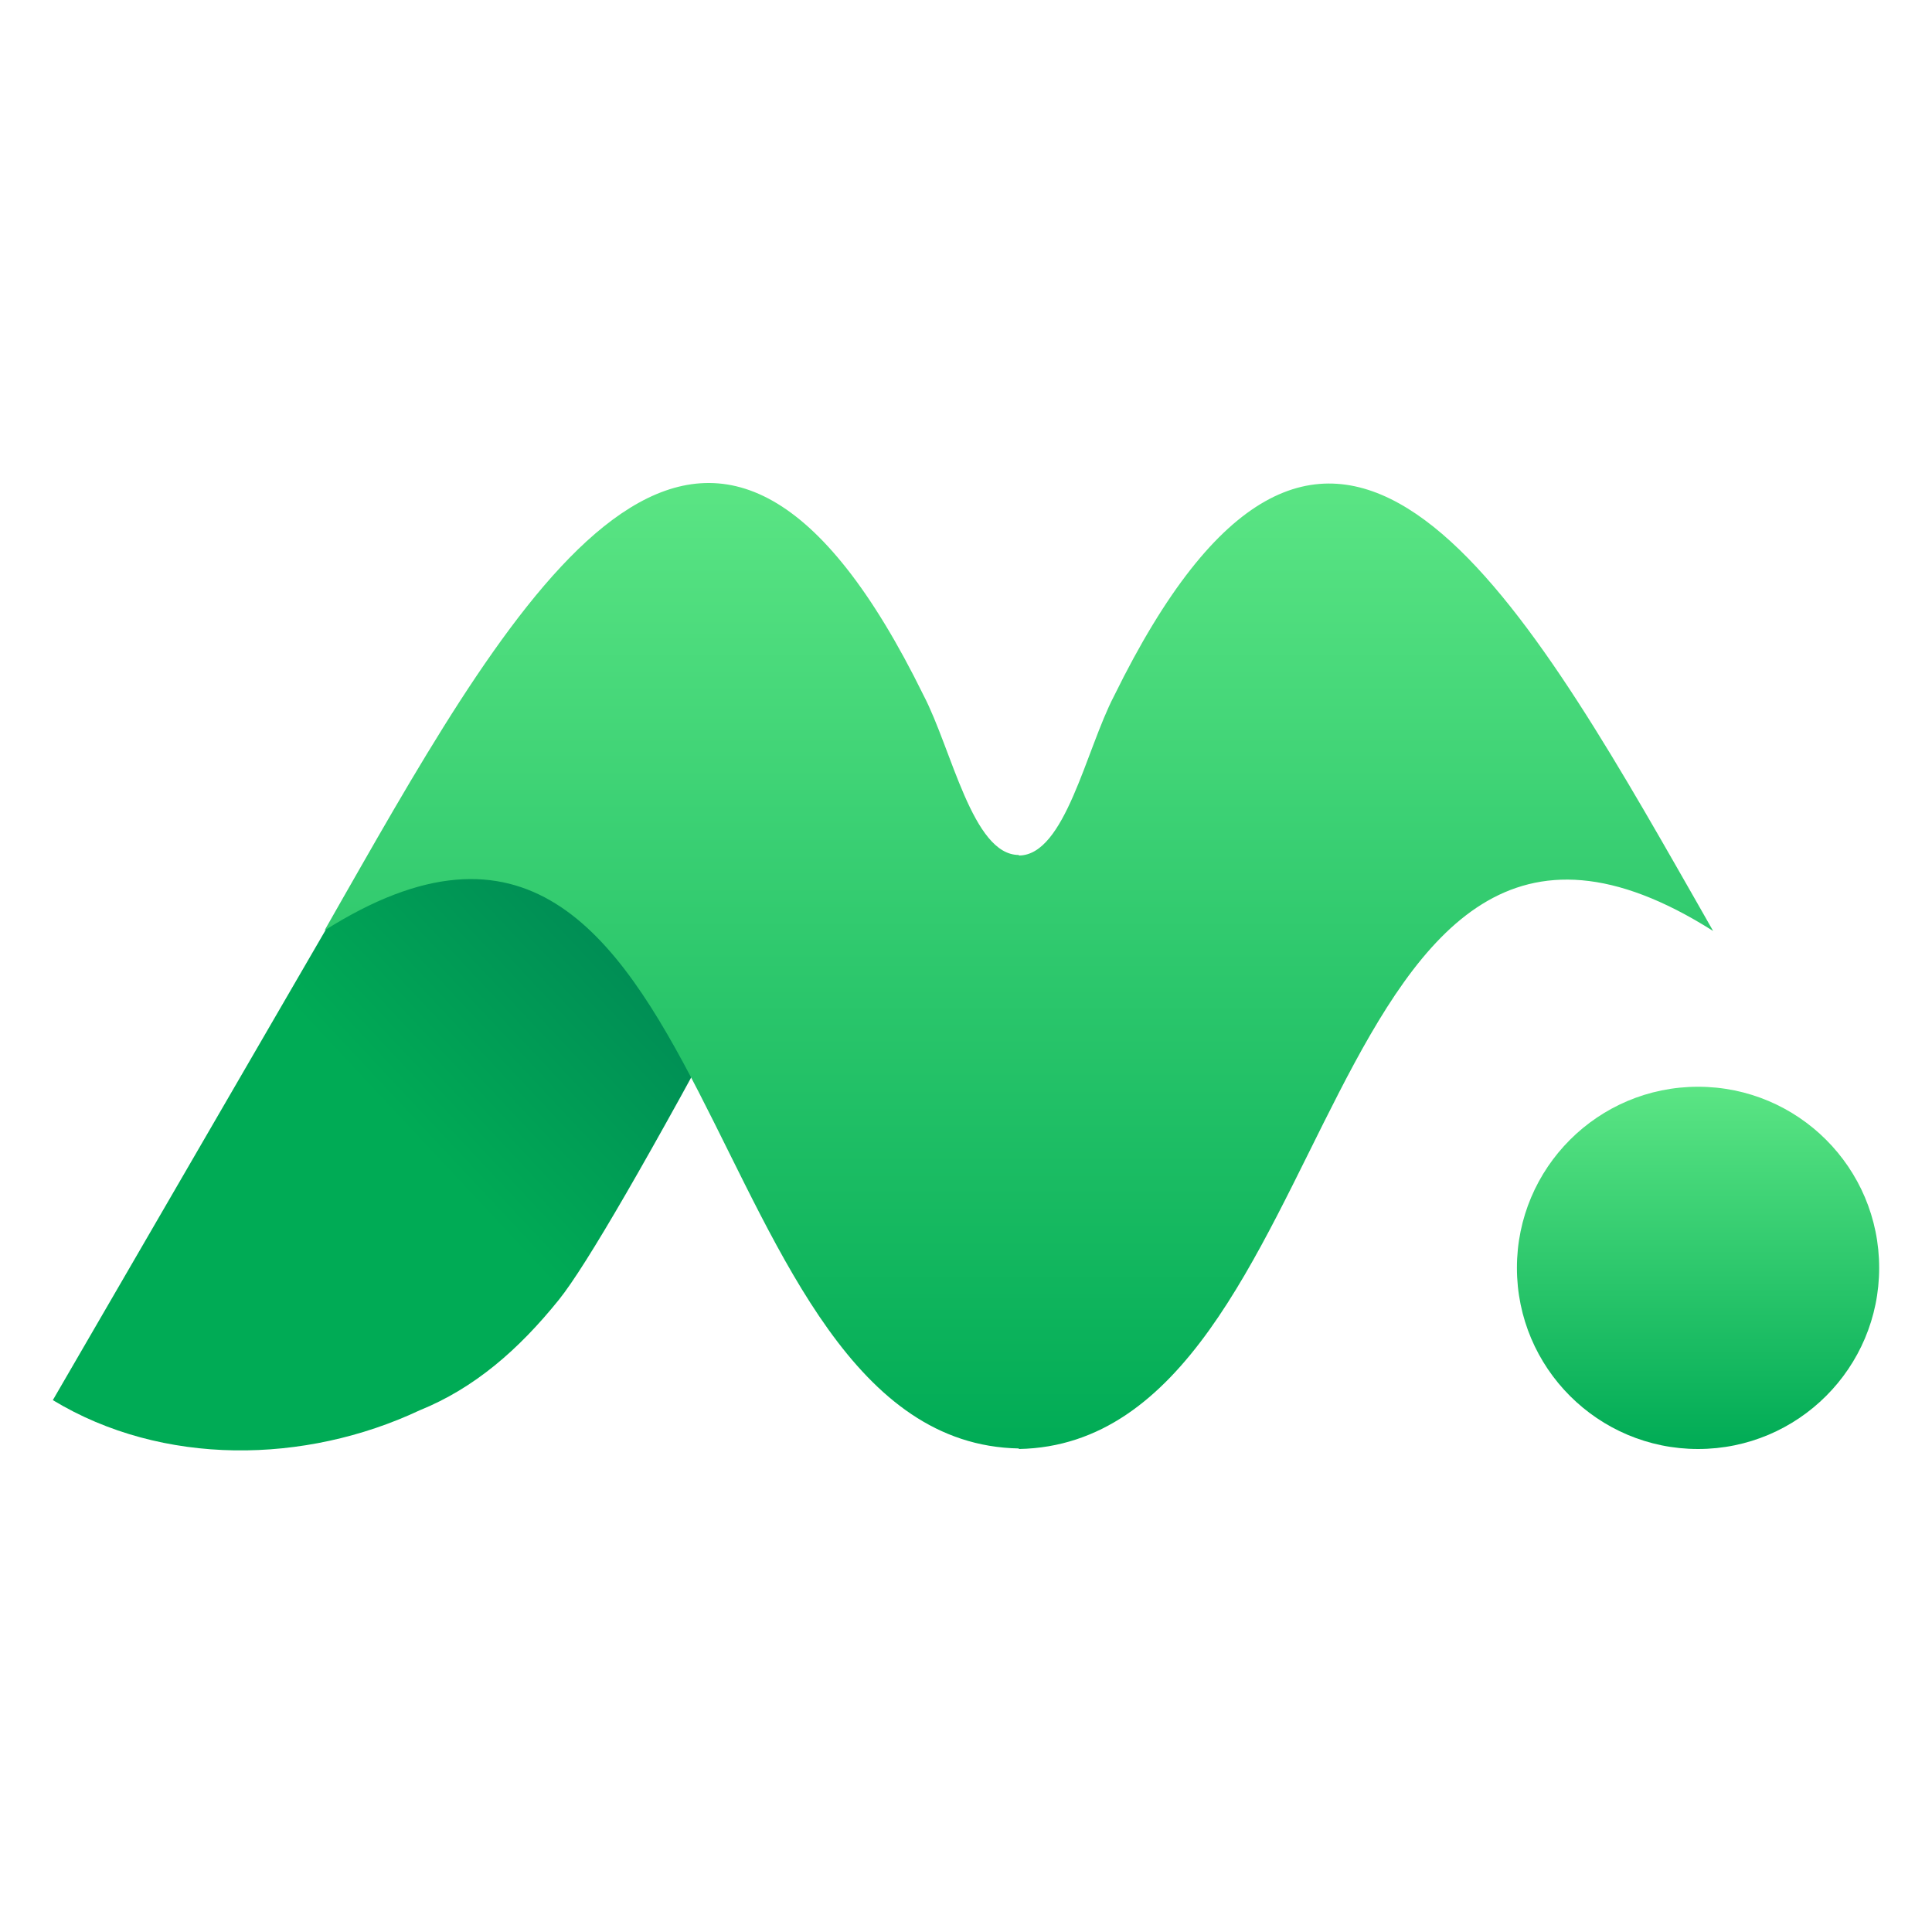
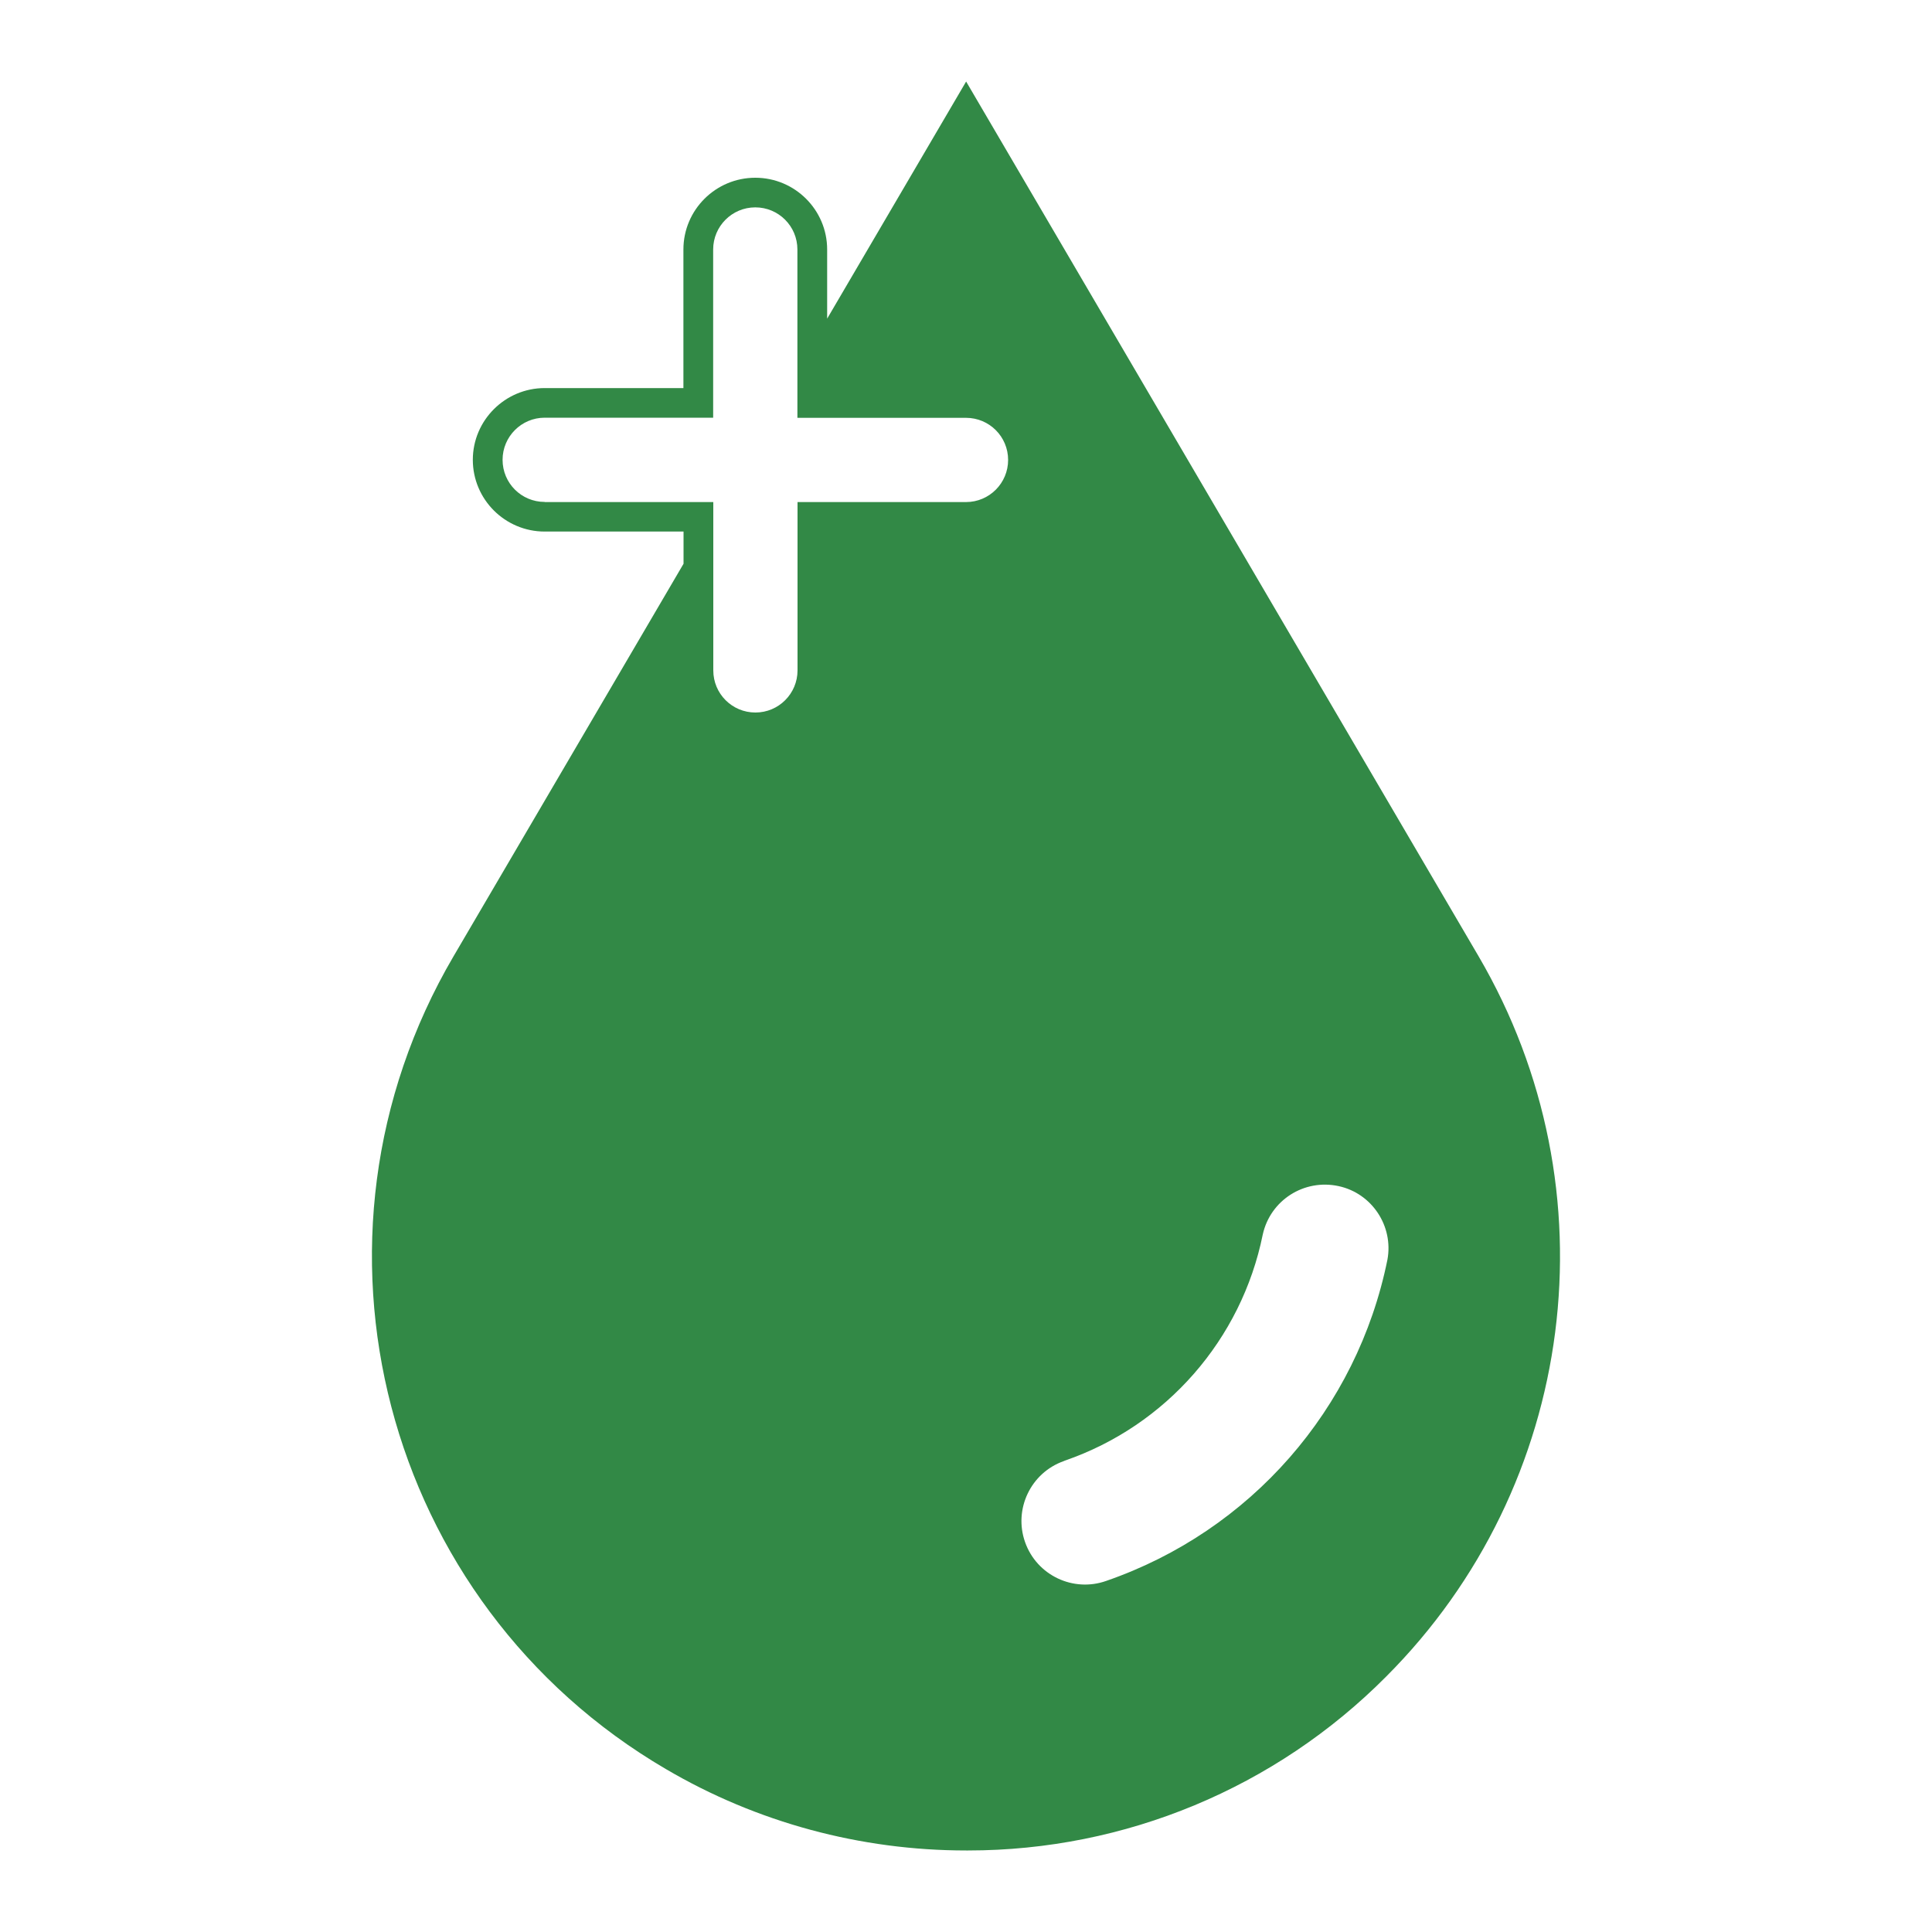
- <svg xmlns="http://www.w3.org/2000/svg" height="512" viewBox="0 0 512 512" width="512">
-   <linearGradient id="a" x1="100%" x2="50%" y1="5.663%" y2="50%">
-     <stop offset="0" stop-color="#007b55" />
-     <stop offset="1" stop-color="#00ab55" />
-   </linearGradient>
-   <linearGradient id="b" x1="50%" x2="50%" y1="0%" y2="100%">
-     <stop offset="0" stop-color="#5be584" />
-     <stop offset="1" stop-color="#00ab55" />
-   </linearGradient>
-   <g fill="none" fill-rule="evenodd" transform="translate(14 128)">
-     <path d="m92.807 83.107c44.289 22.889 46.308 23.935 46.401 23.98.012.009.642.333 44.793 23.153-26.072 48.54-42.693 77.266-49.868 86.179-10.759 13.37-22.495 23.493-36.93 29.334-30.346 14.262-68.07 14.929-97.202-2.704z" fill="url(#a)" />
-     <g fill="url(#b)">
-       <path d="m430.31 101.726c-46.271-80.956-94.1-157.228-149.043-45.344-7.516 14.383-12.995 42.337-25.267 42.337v-.142c-12.272 0-17.749-27.953-25.265-42.337-54.945-111.885-102.774-35.612-149.045 45.344-3.482 6.105-6.827 11.932-9.69 16.996 106.038-67.127 97.11 135.666 184 137.278v.142c86.891-1.611 77.962-204.405 184-137.28-2.861-5.062-6.206-10.889-9.69-16.994" />
-       <path d="m436 256c26.509 0 48-21.491 48-48s-21.491-48-48-48-48 21.491-48 48 21.491 48 48 48" />
+ <svg xmlns="http://www.w3.org/2000/svg" version="1.1" x="0px" y="0px" viewBox="0 0 1500 1500" style="enable-background:new 0 0 1500 1500;" xml:space="preserve">
+   <style type="text/css">
+ 	.st0{fill:none;stroke:#328946;stroke-width:70;stroke-linecap:round;stroke-miterlimit:10;}
+ 	.st1{fill:none;stroke:#328946;stroke-width:100;stroke-linecap:round;stroke-miterlimit:10;}
+ 	.st2{fill:#328946;}
+ </style>
+   <g id="Layer_1">
+     <g>
+       <line class="st0" x1="4678.1" y1="1108.3" x2="5178.1" y2="1108.3" />
+       <line class="st0" x1="4928.1" y1="858.3" x2="4928.1" y2="1358.3" />
    </g>
+     <g>
+       <line class="st1" x1="4486.1" y1="563.4" x2="4986.1" y2="563.4" />
+       <line class="st1" x1="4736.1" y1="313.4" x2="4736.1" y2="813.4" />
+     </g>
+     <g>
+       <path class="st2" d="M4509.2,2094.7l-431.4-736.3l-148.2,252.9h162.2c27.6,0,50,22.4,50,50s-22.4,50-50,50h-200v200    c0,27.6-22.4,50-50,50s-50-22.4-50-50v-64.9l-145.5,248.3c-139.6,238.3-59.6,544.7,178.7,684.1c76.5,45,163.9,68.5,252.7,68.5    c132.8,0.5,260-52.3,353.5-146.2C4592,2540.2,4624.1,2291.1,4509.2,2094.7z M4432.4,2349.9c-25.4,125.7-115.4,228.4-236.7,270.3    c-27.8,9.9-58.4-4.7-68.3-32.5s4.7-58.4,32.5-68.3l0.9-0.5c85.2-29.4,148.6-102,166.5-190.3c6.4-29,34.9-47.1,63.8-40.7    C4419.4,2294.1,4437.6,2321.7,4432.4,2349.9z" />
+       <path class="st2" d="M3891.8,1611.2v-200c0-27.6-22.4-50-50-50s-50,22.4-50,50v200h-200c-27.6,0-50,22.4-50,50s22.4,50,50,50h200    v135.1l137.8-235.1H3891.8z" />
+     </g>
+     <path class="st2" d="M1148,742.5L750.1,63.3L642.2,247.4v-53.7c0-30.7-25-55.7-55.8-55.7c-30.8,0-55.8,25-55.8,55.7v107.6H422.9   c-30.7,0-55.8,25-55.8,55.7c0,30.7,25,55.7,55.8,55.7h107.8v25L352.1,742.5c-128.8,219.8-54.9,502.4,164.9,631   c70.6,41.5,151.2,63.2,233.1,63.2h1.6c121.9,0,238.6-48.6,324.4-134.9C1224.4,1153.5,1254,923.7,1148,742.5z M422.9,389.7   c-18.1,0-32.7-14.6-32.7-32.7c0-18,14.6-32.7,32.7-32.7h130.8V193.7c0-18,14.6-32.7,32.7-32.7c18.1,0,32.7,14.6,32.7,32.7v93v37.7   H750c18.1,0,32.7,14.6,32.7,32.7c0,18-14.6,32.7-32.7,32.7H619.2v130.7c0,18-14.6,32.7-32.7,32.7c-18.1,0-32.7-14.6-32.7-32.7v-122   v-8.7H422.9z M1077.2,978c-23.5,116-106.4,210.7-218.3,249.4c-25.6,9.1-53.9-4.3-63-30c-9.1-25.6,4.3-53.9,30-63l0.9-0.4   c78.6-27.1,137.1-94,153.6-175.5c5.9-26.7,32.1-43.4,58.9-37.6C1065.2,926.5,1082,951.9,1077.2,978z" />
  </g>
+   <g id="Layer_2">
+ </g>
</svg>
